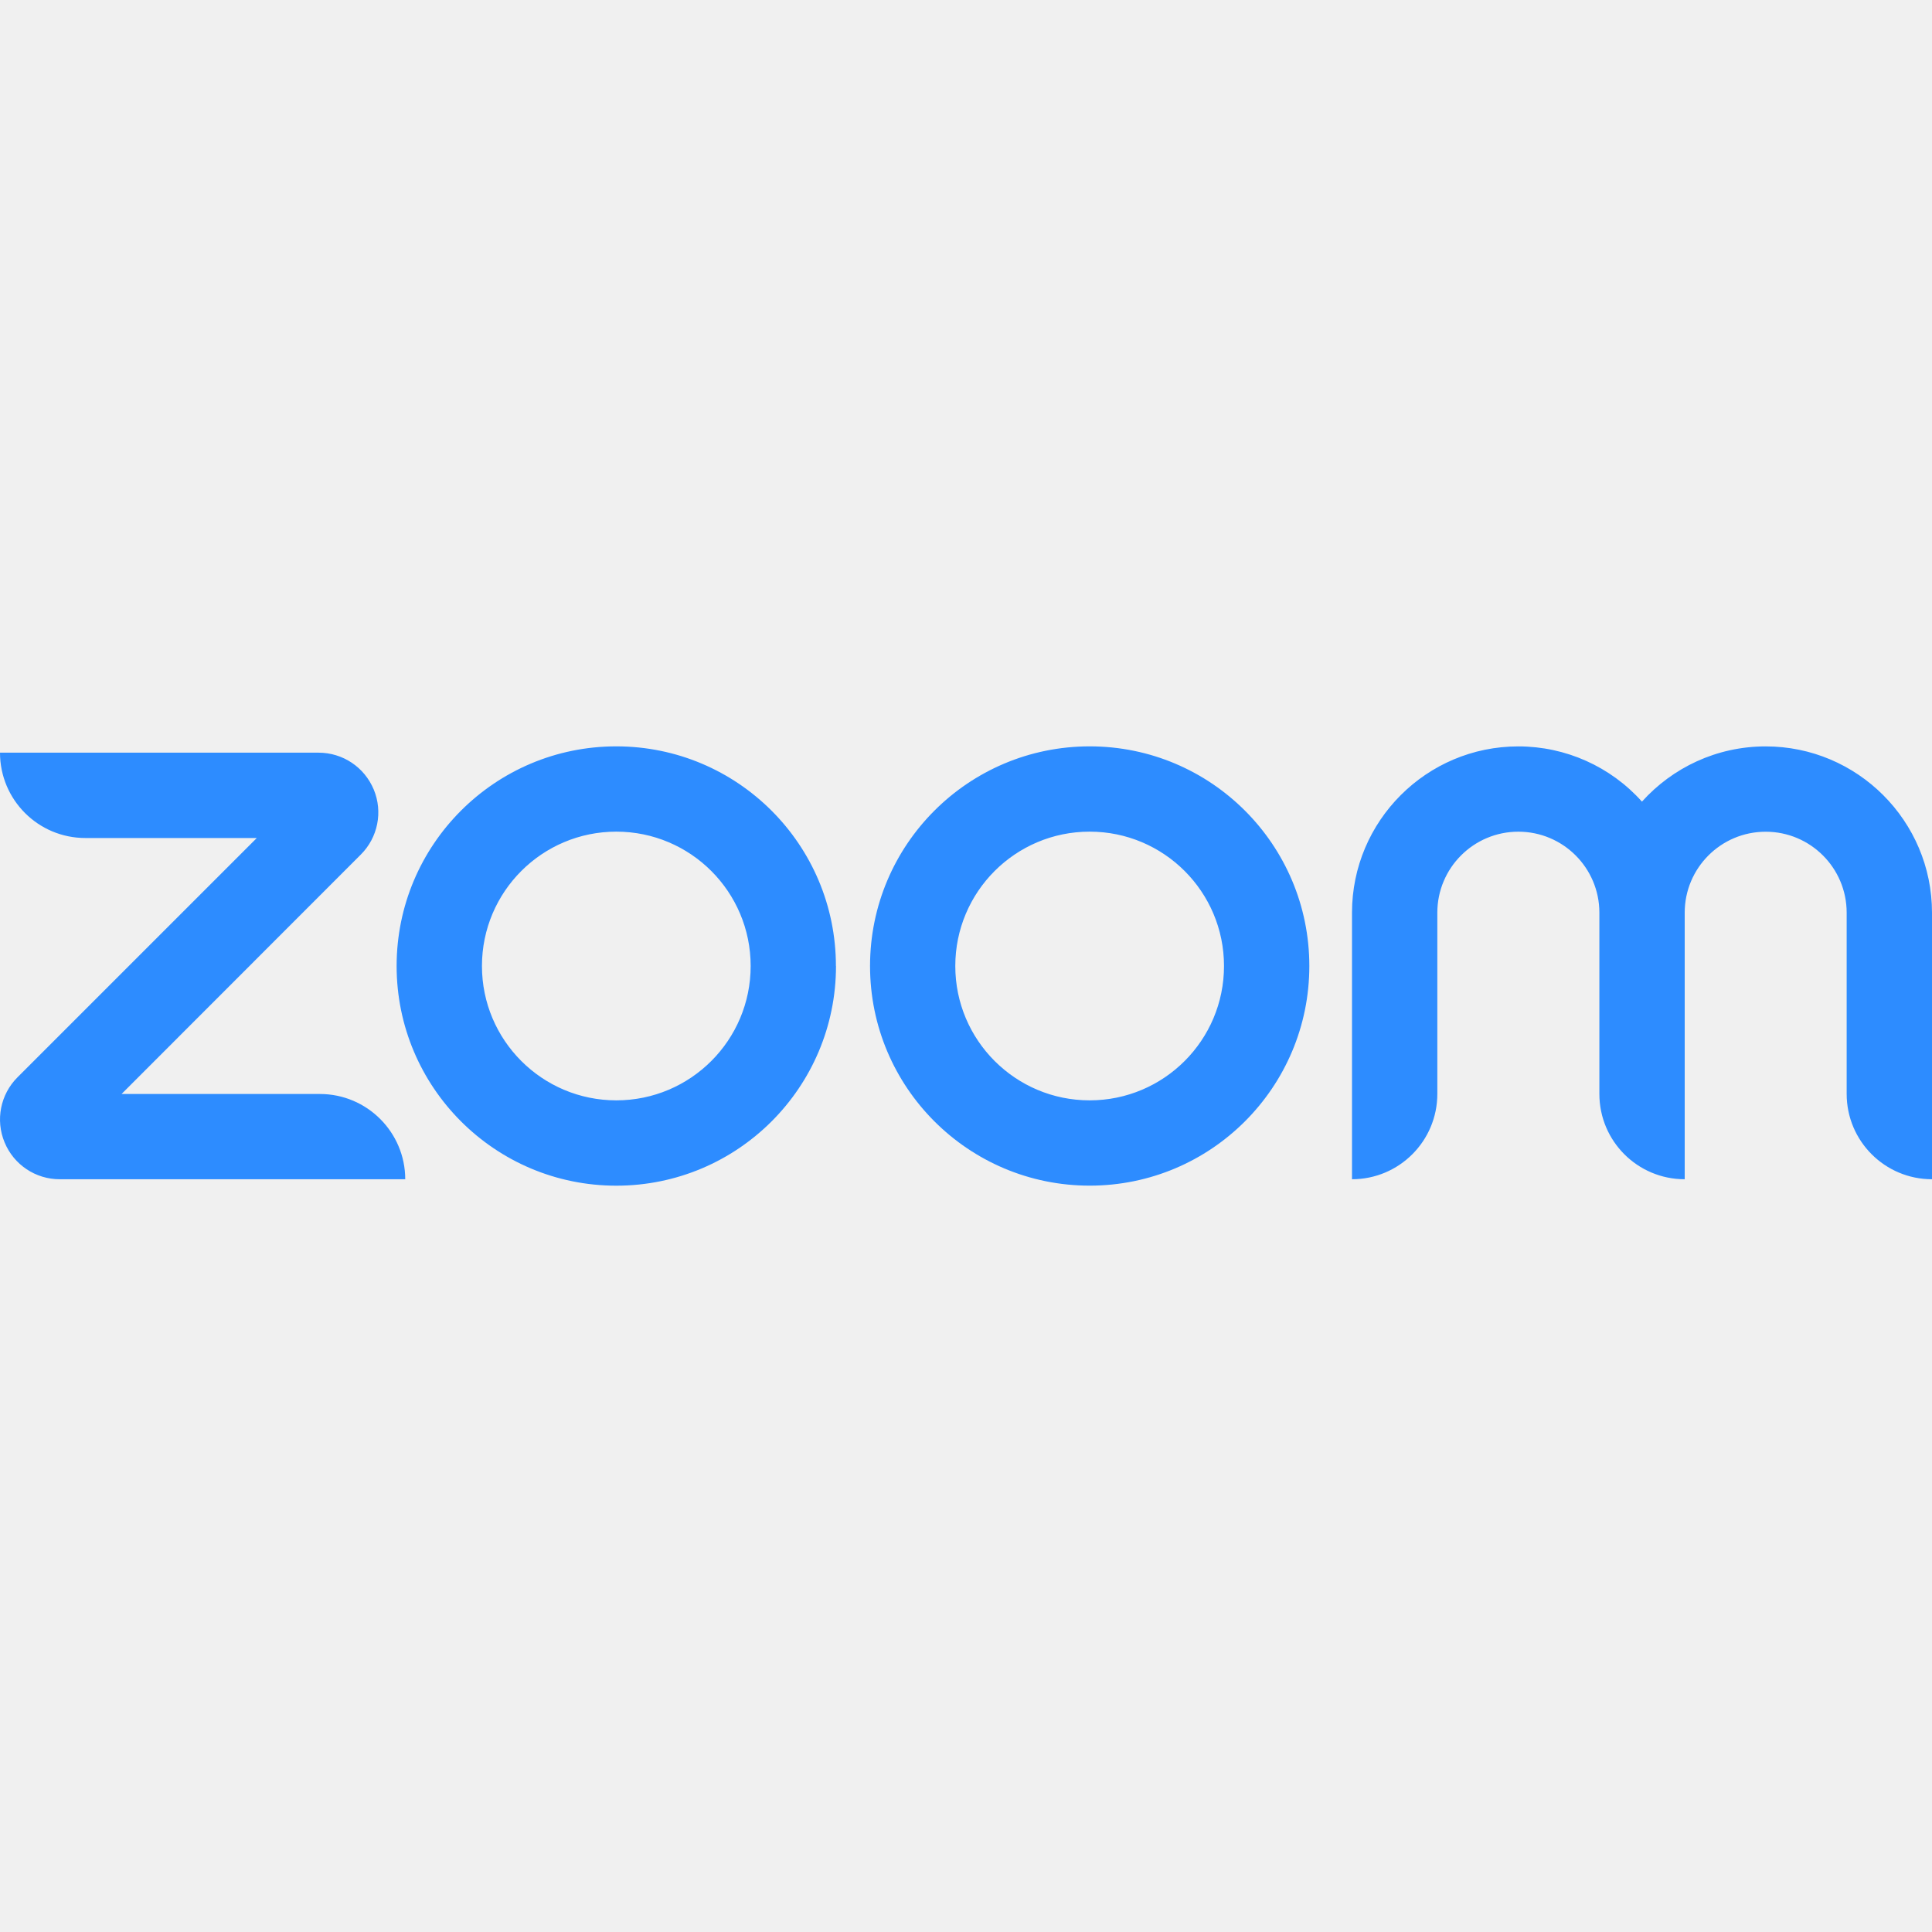
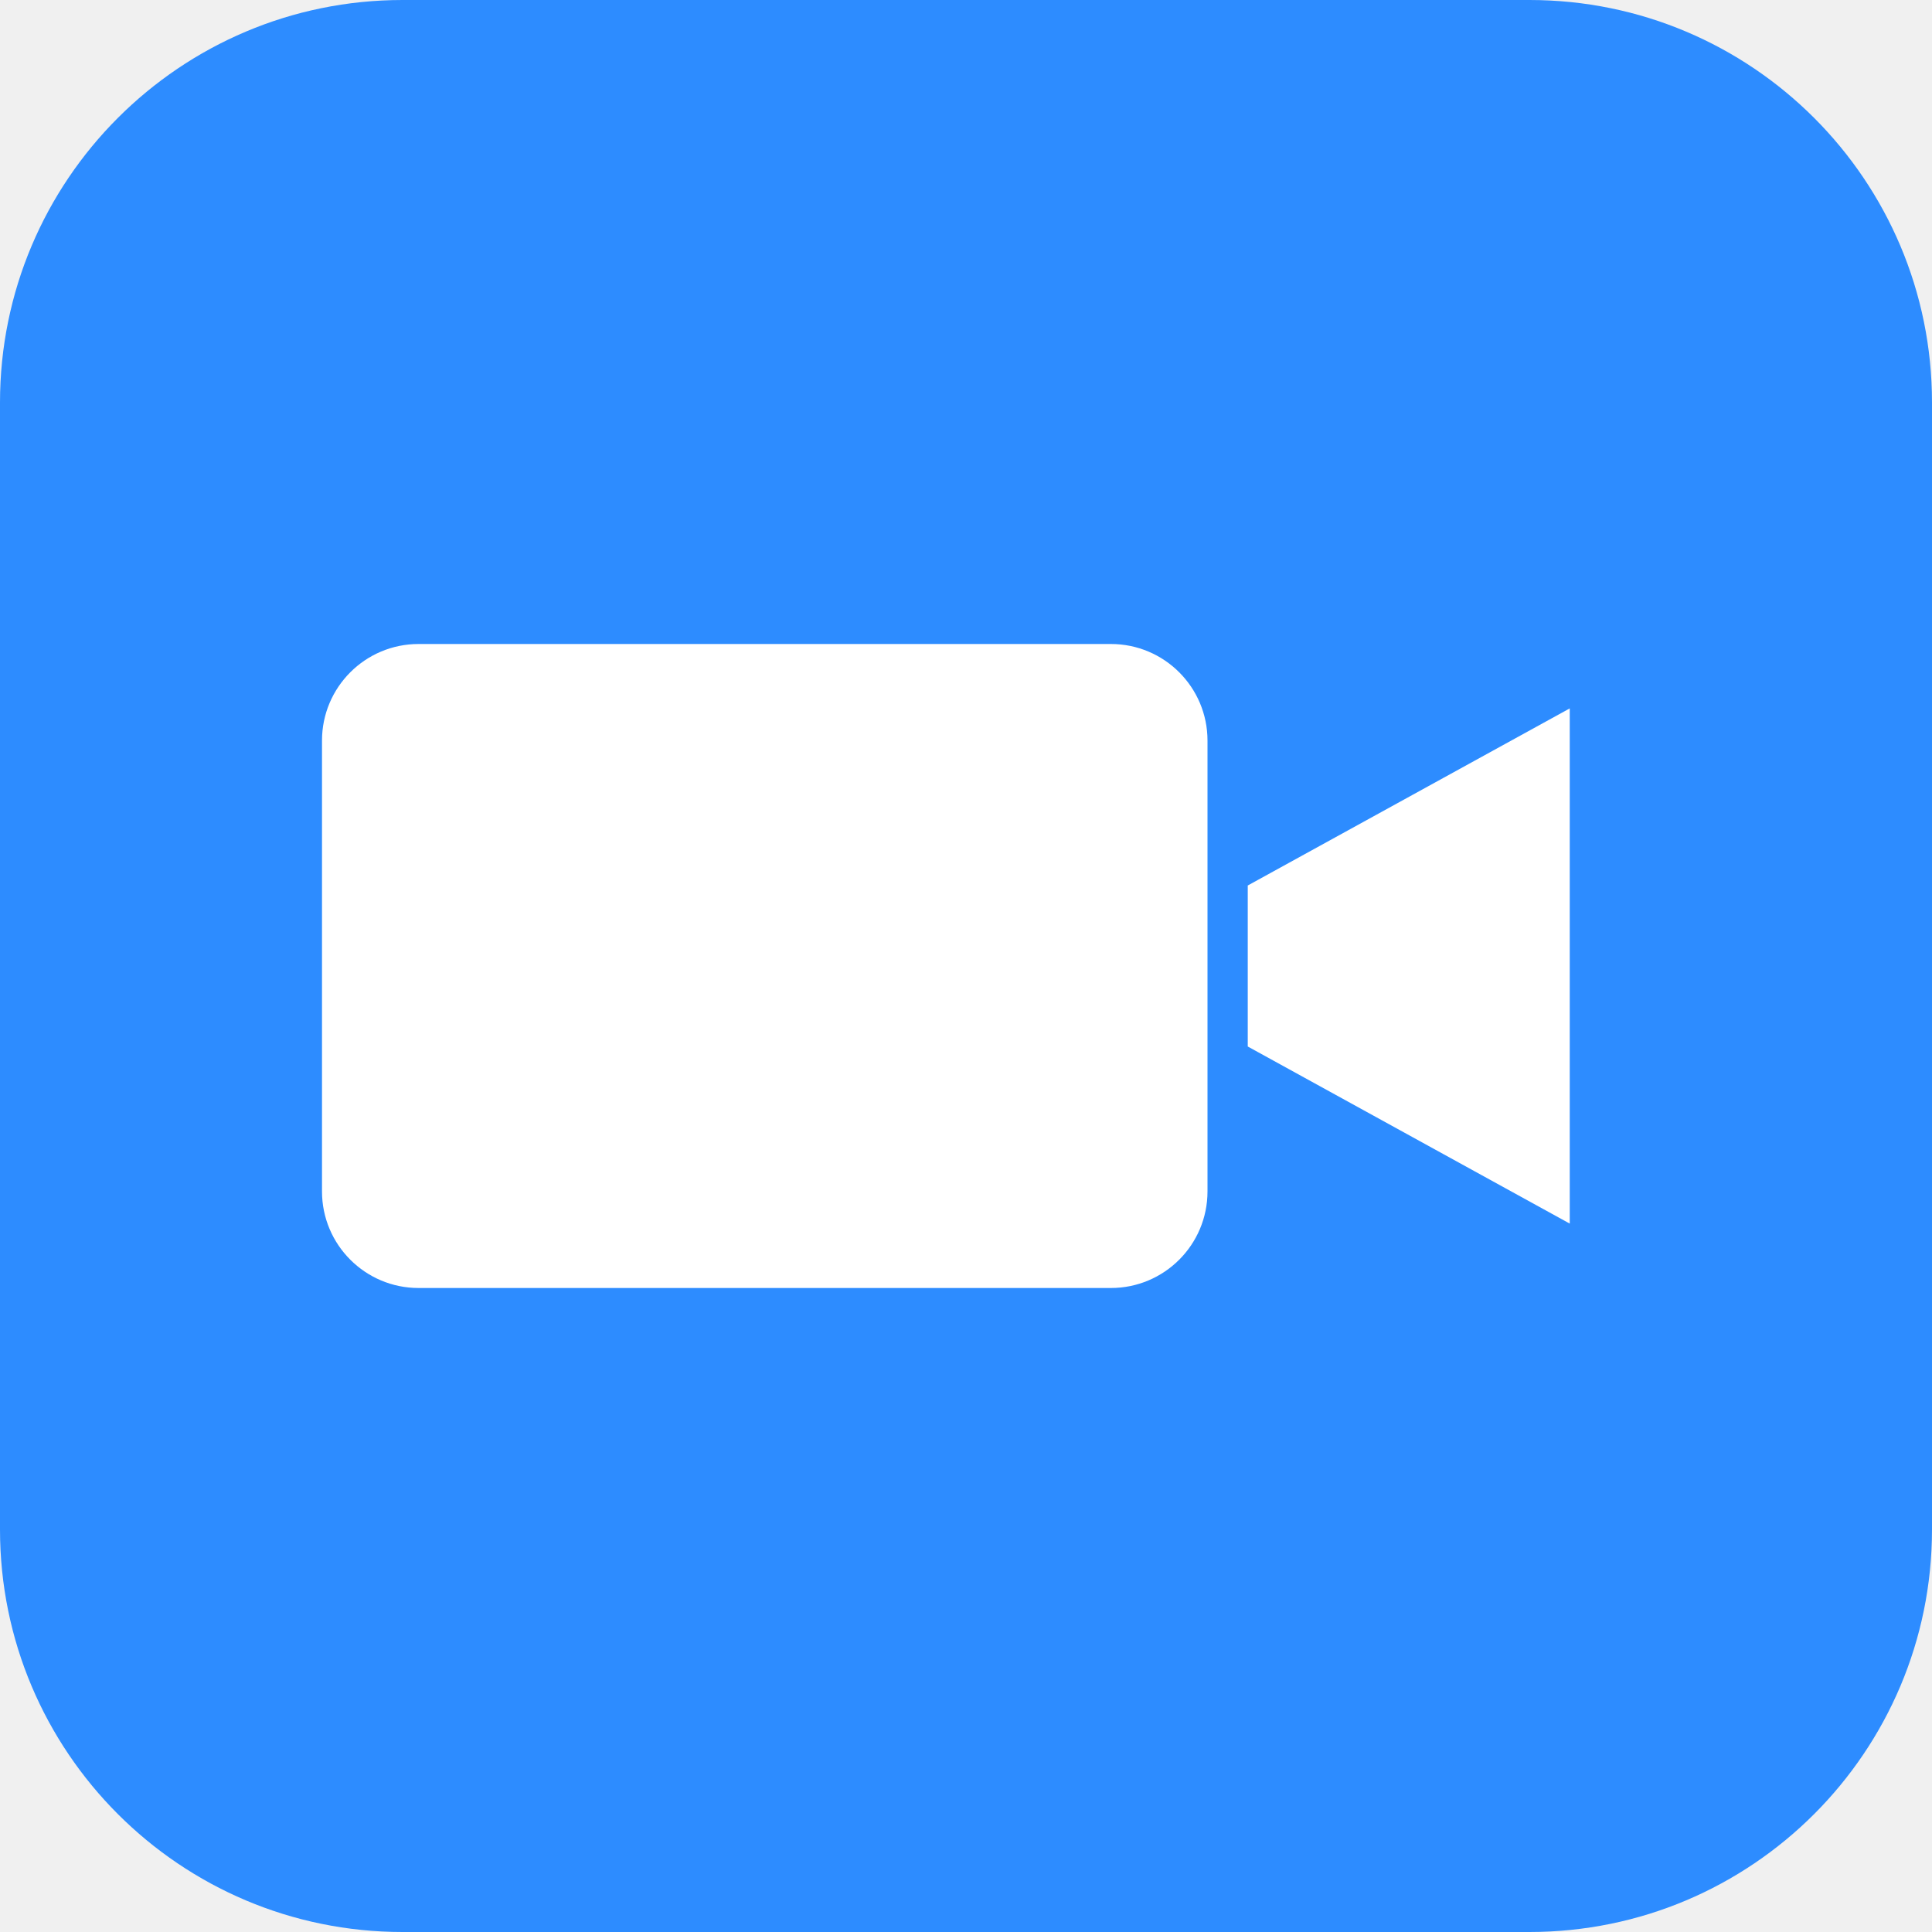
- <svg xmlns="http://www.w3.org/2000/svg" fill="#2D8CFF" role="img" viewBox="0 0 24 24">
-   <path d="M5.033 14.649H.743a.74.74 0 0 1-.686-.458.74.74 0 0 1 .16-.808L3.19 10.41H1.06A1.06 1.06 0 0 1 0 9.35h3.957c.301 0 .57.18.686.458a.74.74 0 0 1-.161.808L1.51 13.59h2.464c.585 0 1.06.475 1.06 1.06zM24 11.338c0-1.14-.927-2.066-2.066-2.066-.61 0-1.158.265-1.537.686a2.061 2.061 0 0 0-1.536-.686c-1.14 0-2.066.926-2.066 2.066v3.311a1.06 1.06 0 0 0 1.06-1.06v-2.251a1.004 1.004 0 0 1 2.013 0v2.251c0 .586.474 1.06 1.06 1.06v-3.311a1.004 1.004 0 0 1 2.012 0v2.251c0 .586.475 1.06 1.06 1.06zM16.265 12a2.728 2.728 0 1 1-5.457 0 2.728 2.728 0 0 1 5.457 0zm-1.06 0a1.669 1.669 0 1 0-3.338 0 1.669 1.669 0 0 0 3.338 0zm-4.82 0a2.728 2.728 0 1 1-5.458 0 2.728 2.728 0 0 1 5.457 0zm-1.06 0a1.669 1.669 0 1 0-3.338 0 1.669 1.669 0 0 0 3.338 0z" />
+ <svg xmlns="http://www.w3.org/2000/svg" viewBox="0 0 24 24">
+   <rect width="24" height="24" rx="5" fill="#2D8CFF" />
+   <rect x="4" y="8" width="11" height="8" rx="1.2" fill="#fff" />
+   <path fill="#fff" d="M15.5 11l4-2.2v6.4l-4-2.2v-2z" />
</svg>
